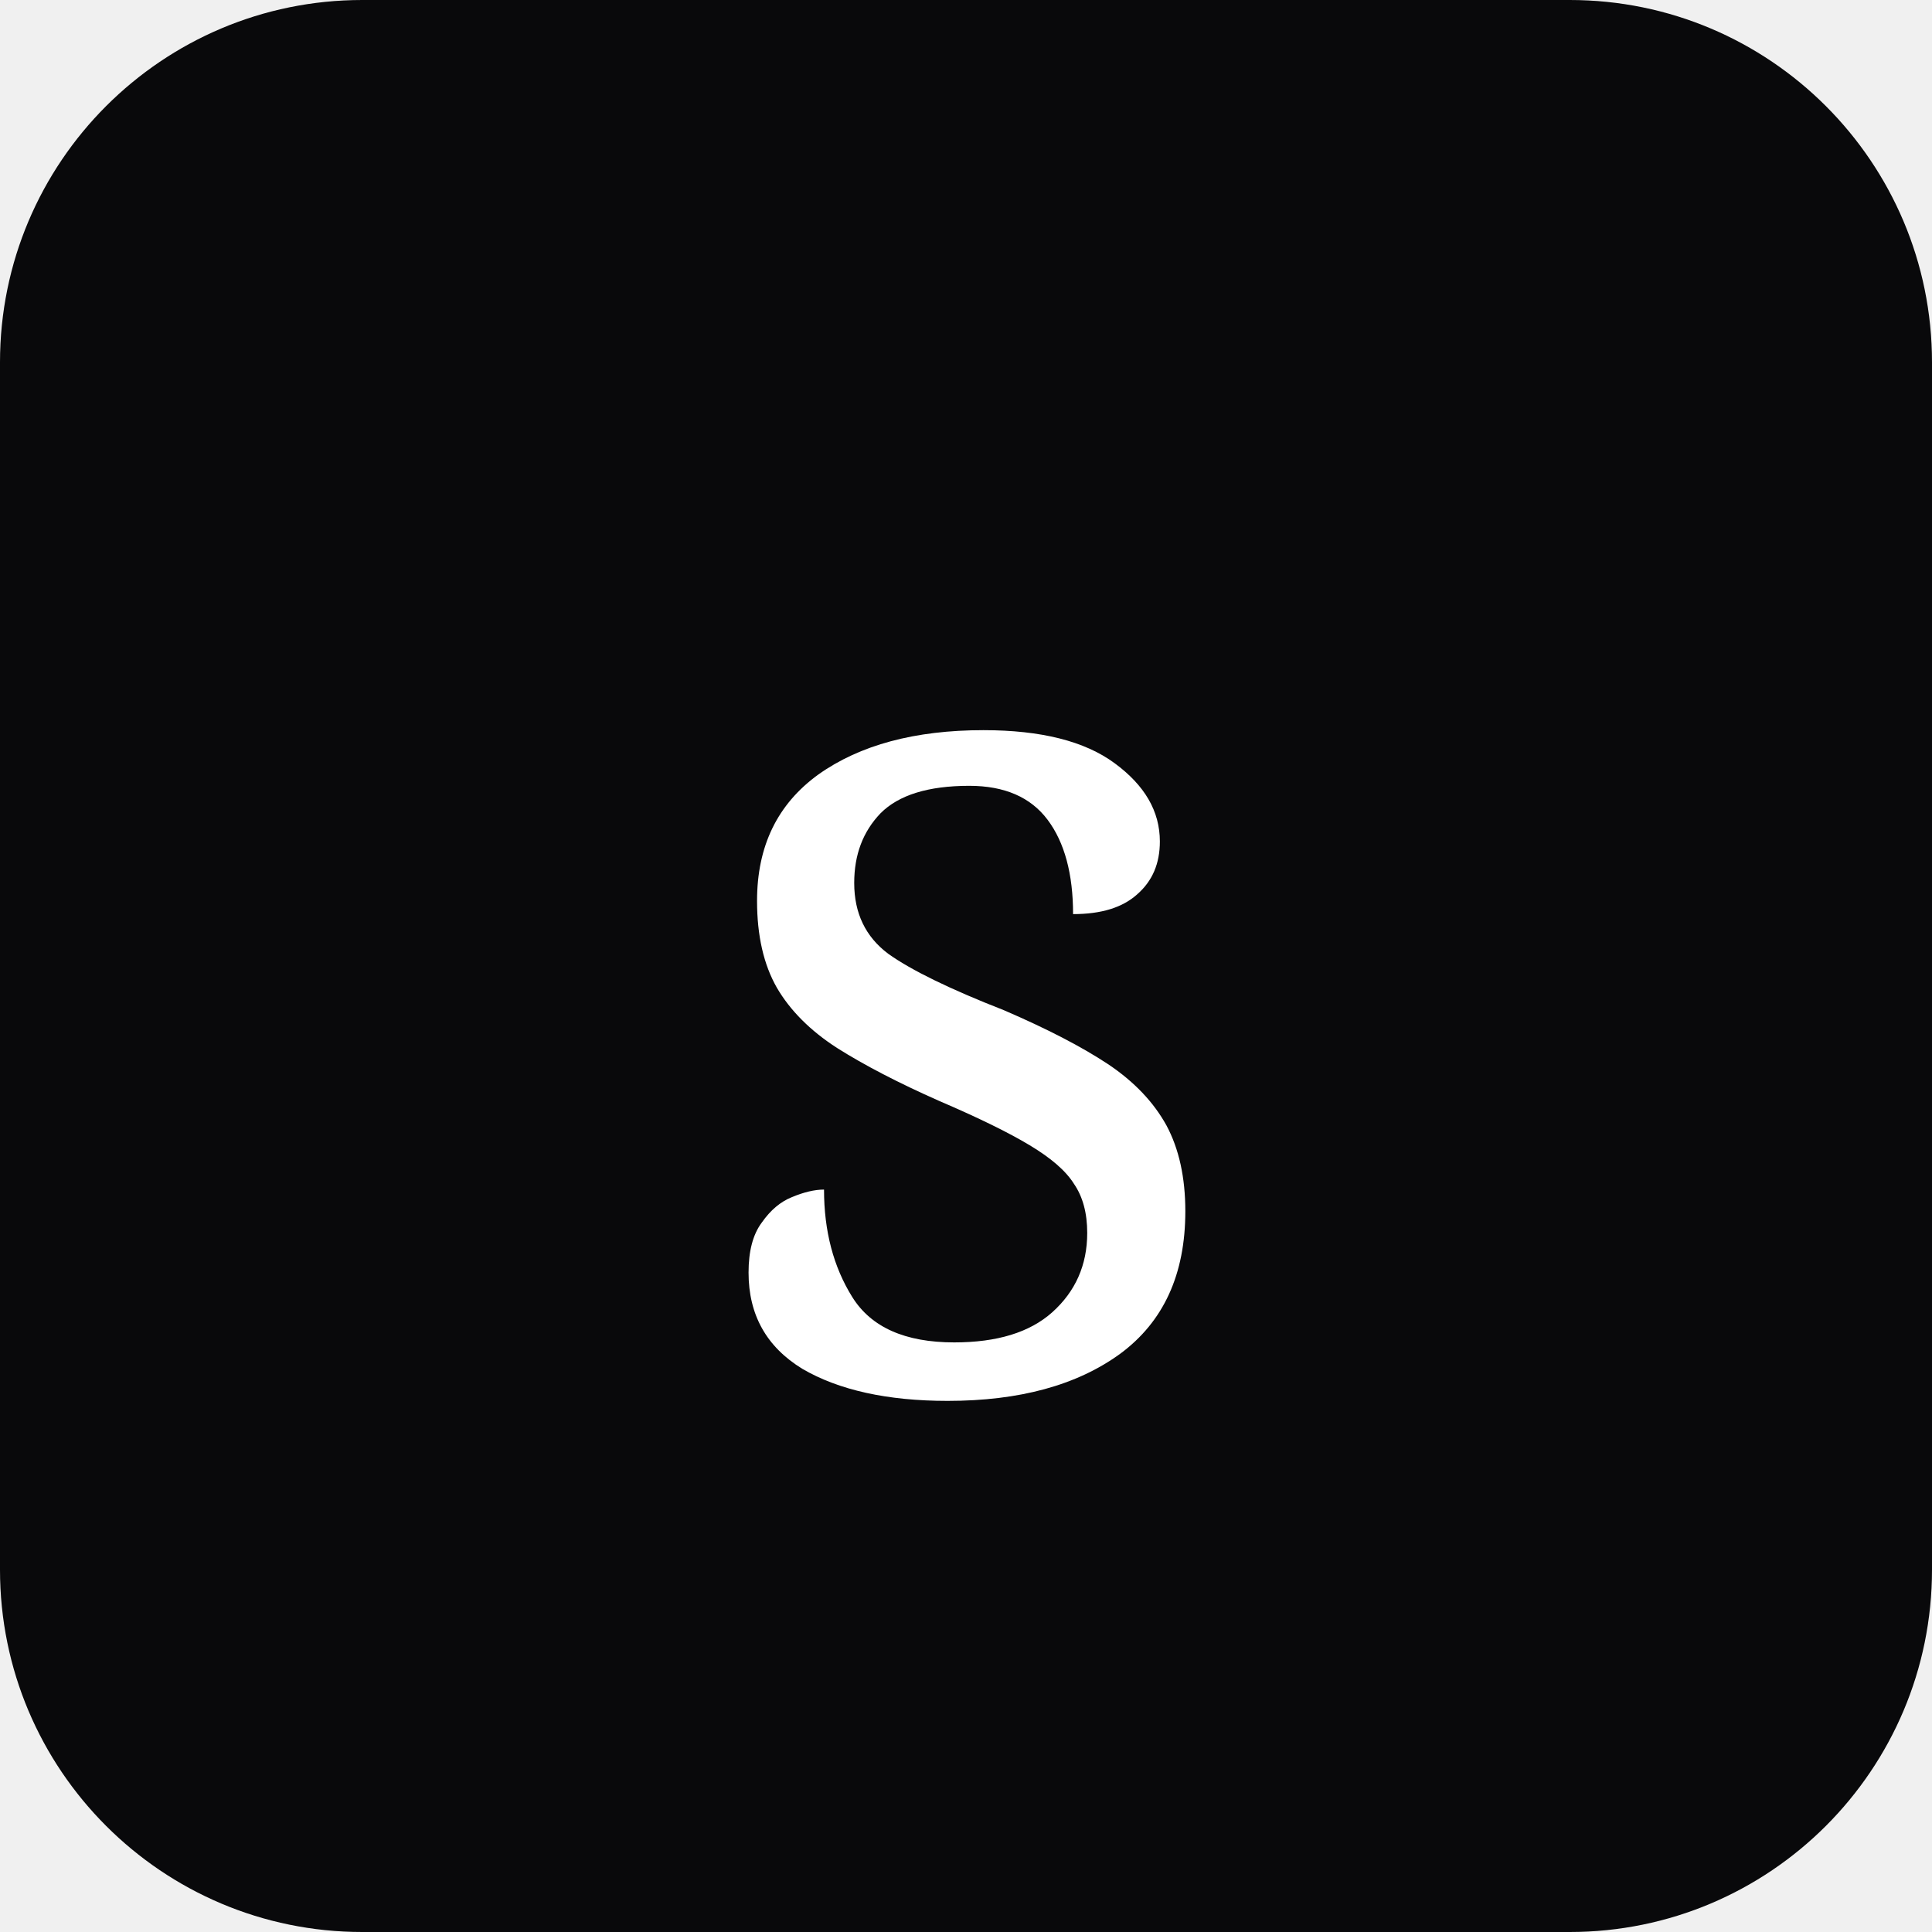
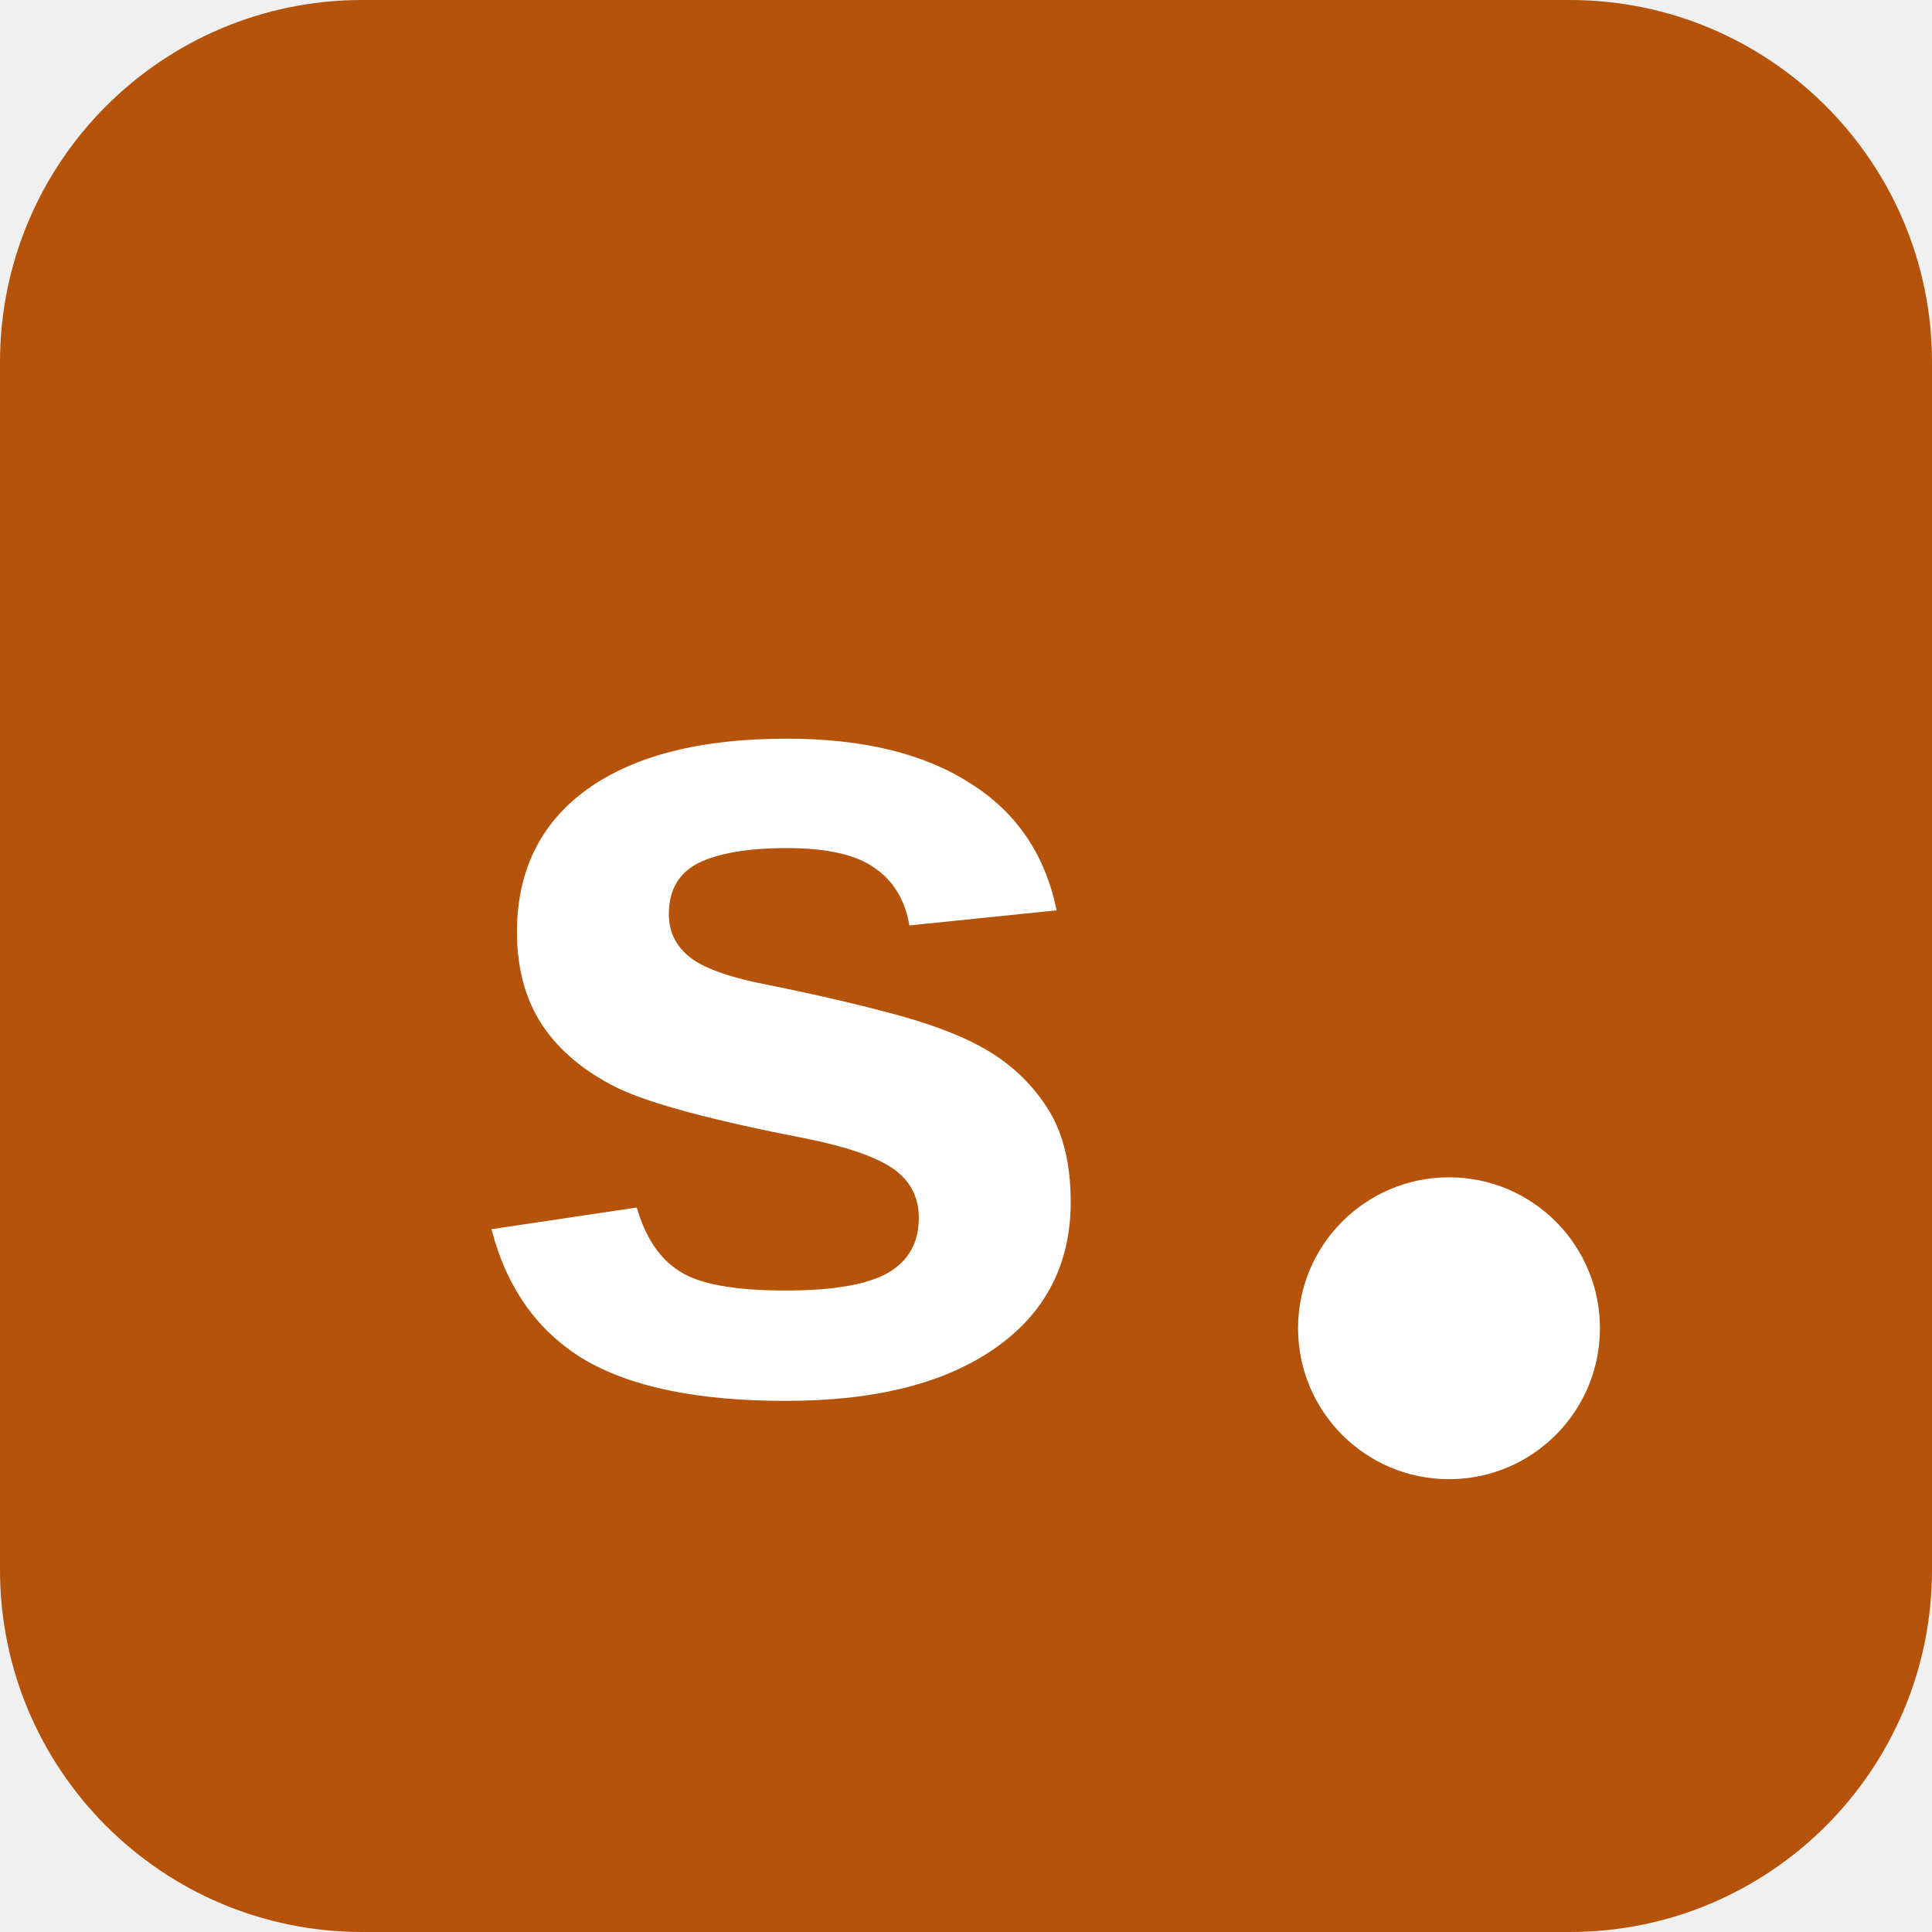
<svg xmlns="http://www.w3.org/2000/svg" viewBox="0 0 32 32">
-   <rect width="32" height="32" rx="6" fill="#09090b" />
-   <text x="16" y="23" font-family="Georgia, serif" font-size="20" font-weight="400" fill="#ffffff" text-anchor="middle">s</text>
+   <rect width="32" height="32" rx="6" fill="#b45309" />
+   <text x="13" y="23" font-family="Arial, Helvetica, sans-serif" font-size="20" font-weight="700" fill="#ffffff" text-anchor="middle">s</text>
+   <circle cx="24" cy="22" r="2.5" fill="#ffffff" />
</svg>
